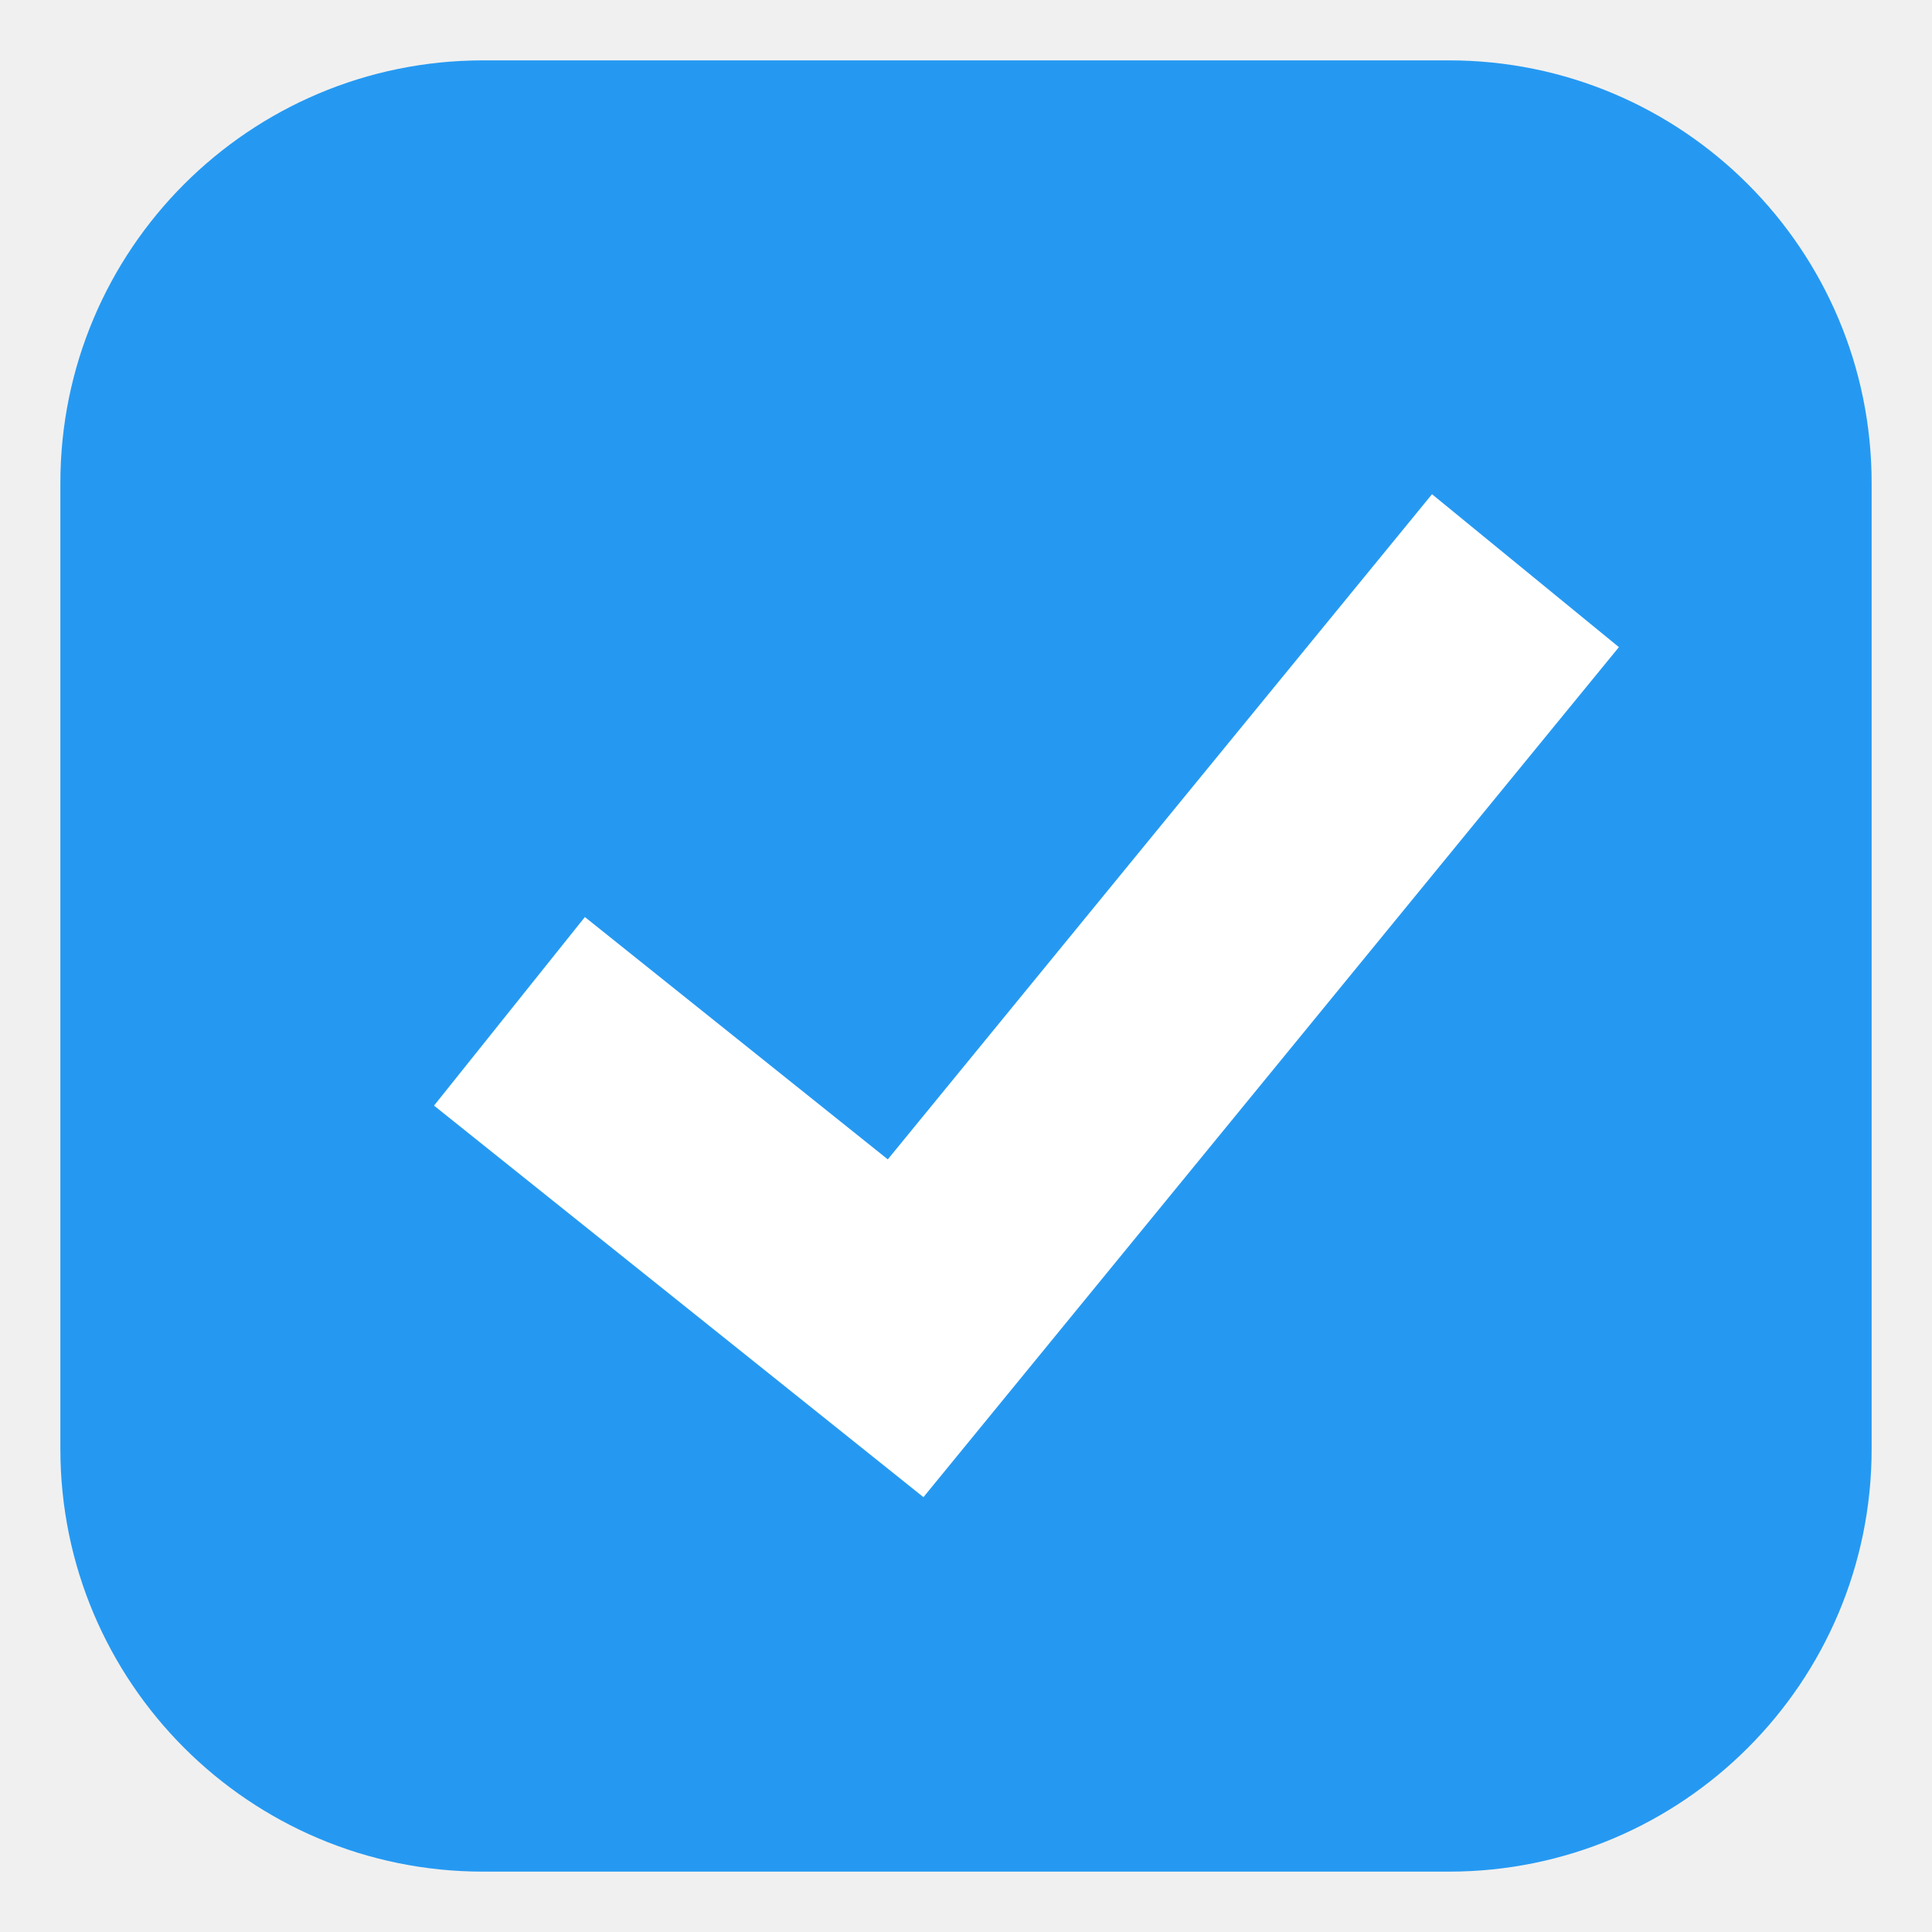
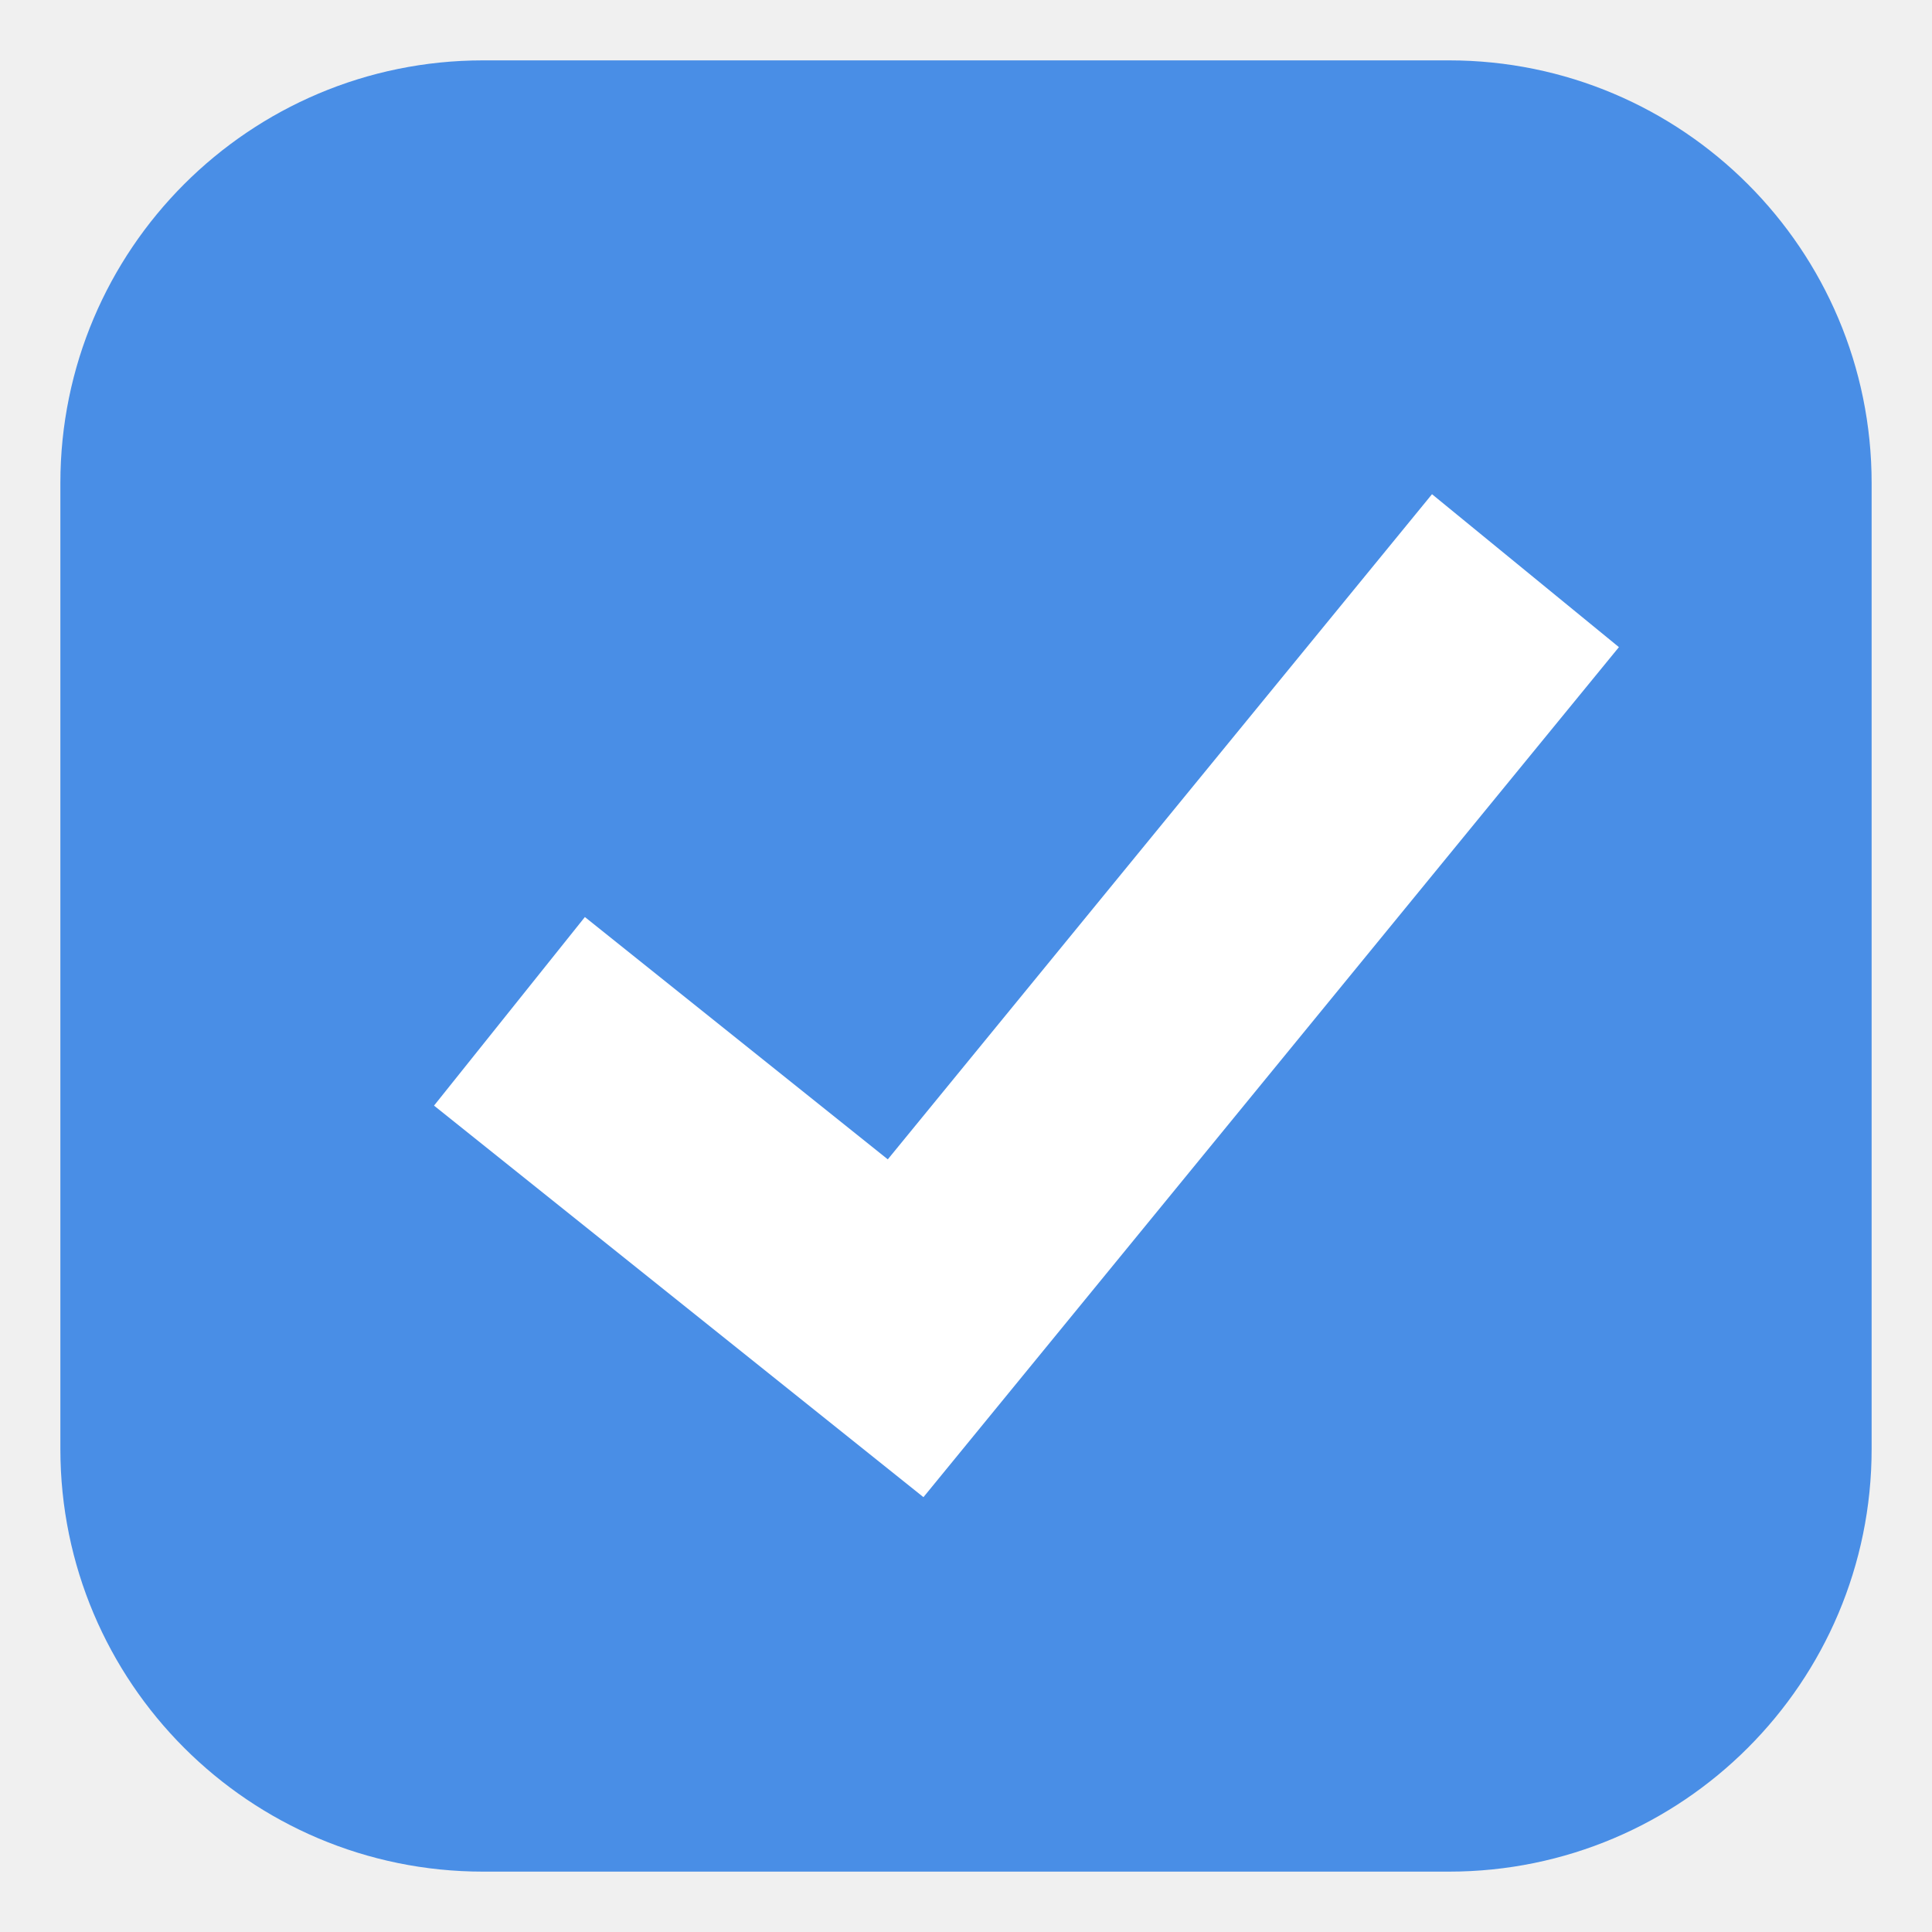
<svg xmlns="http://www.w3.org/2000/svg" width="16" height="16">
-   <rect x="1" y="1" width="14" height="14" fill="#2599f2" stroke="#2599f2" stroke-width="1px" rx="3" ry="3" />
+   <rect x="1" y="1" width="14" height="14" fill="#498EE6" stroke="#498EE6" stroke-width="1px" rx="3" ry="3" />
  <polyline points="5 9,7.5 11,12 5.5" stroke="white" stroke-width="2" stroke-linecap="square" fill="transparent" />
</svg>
